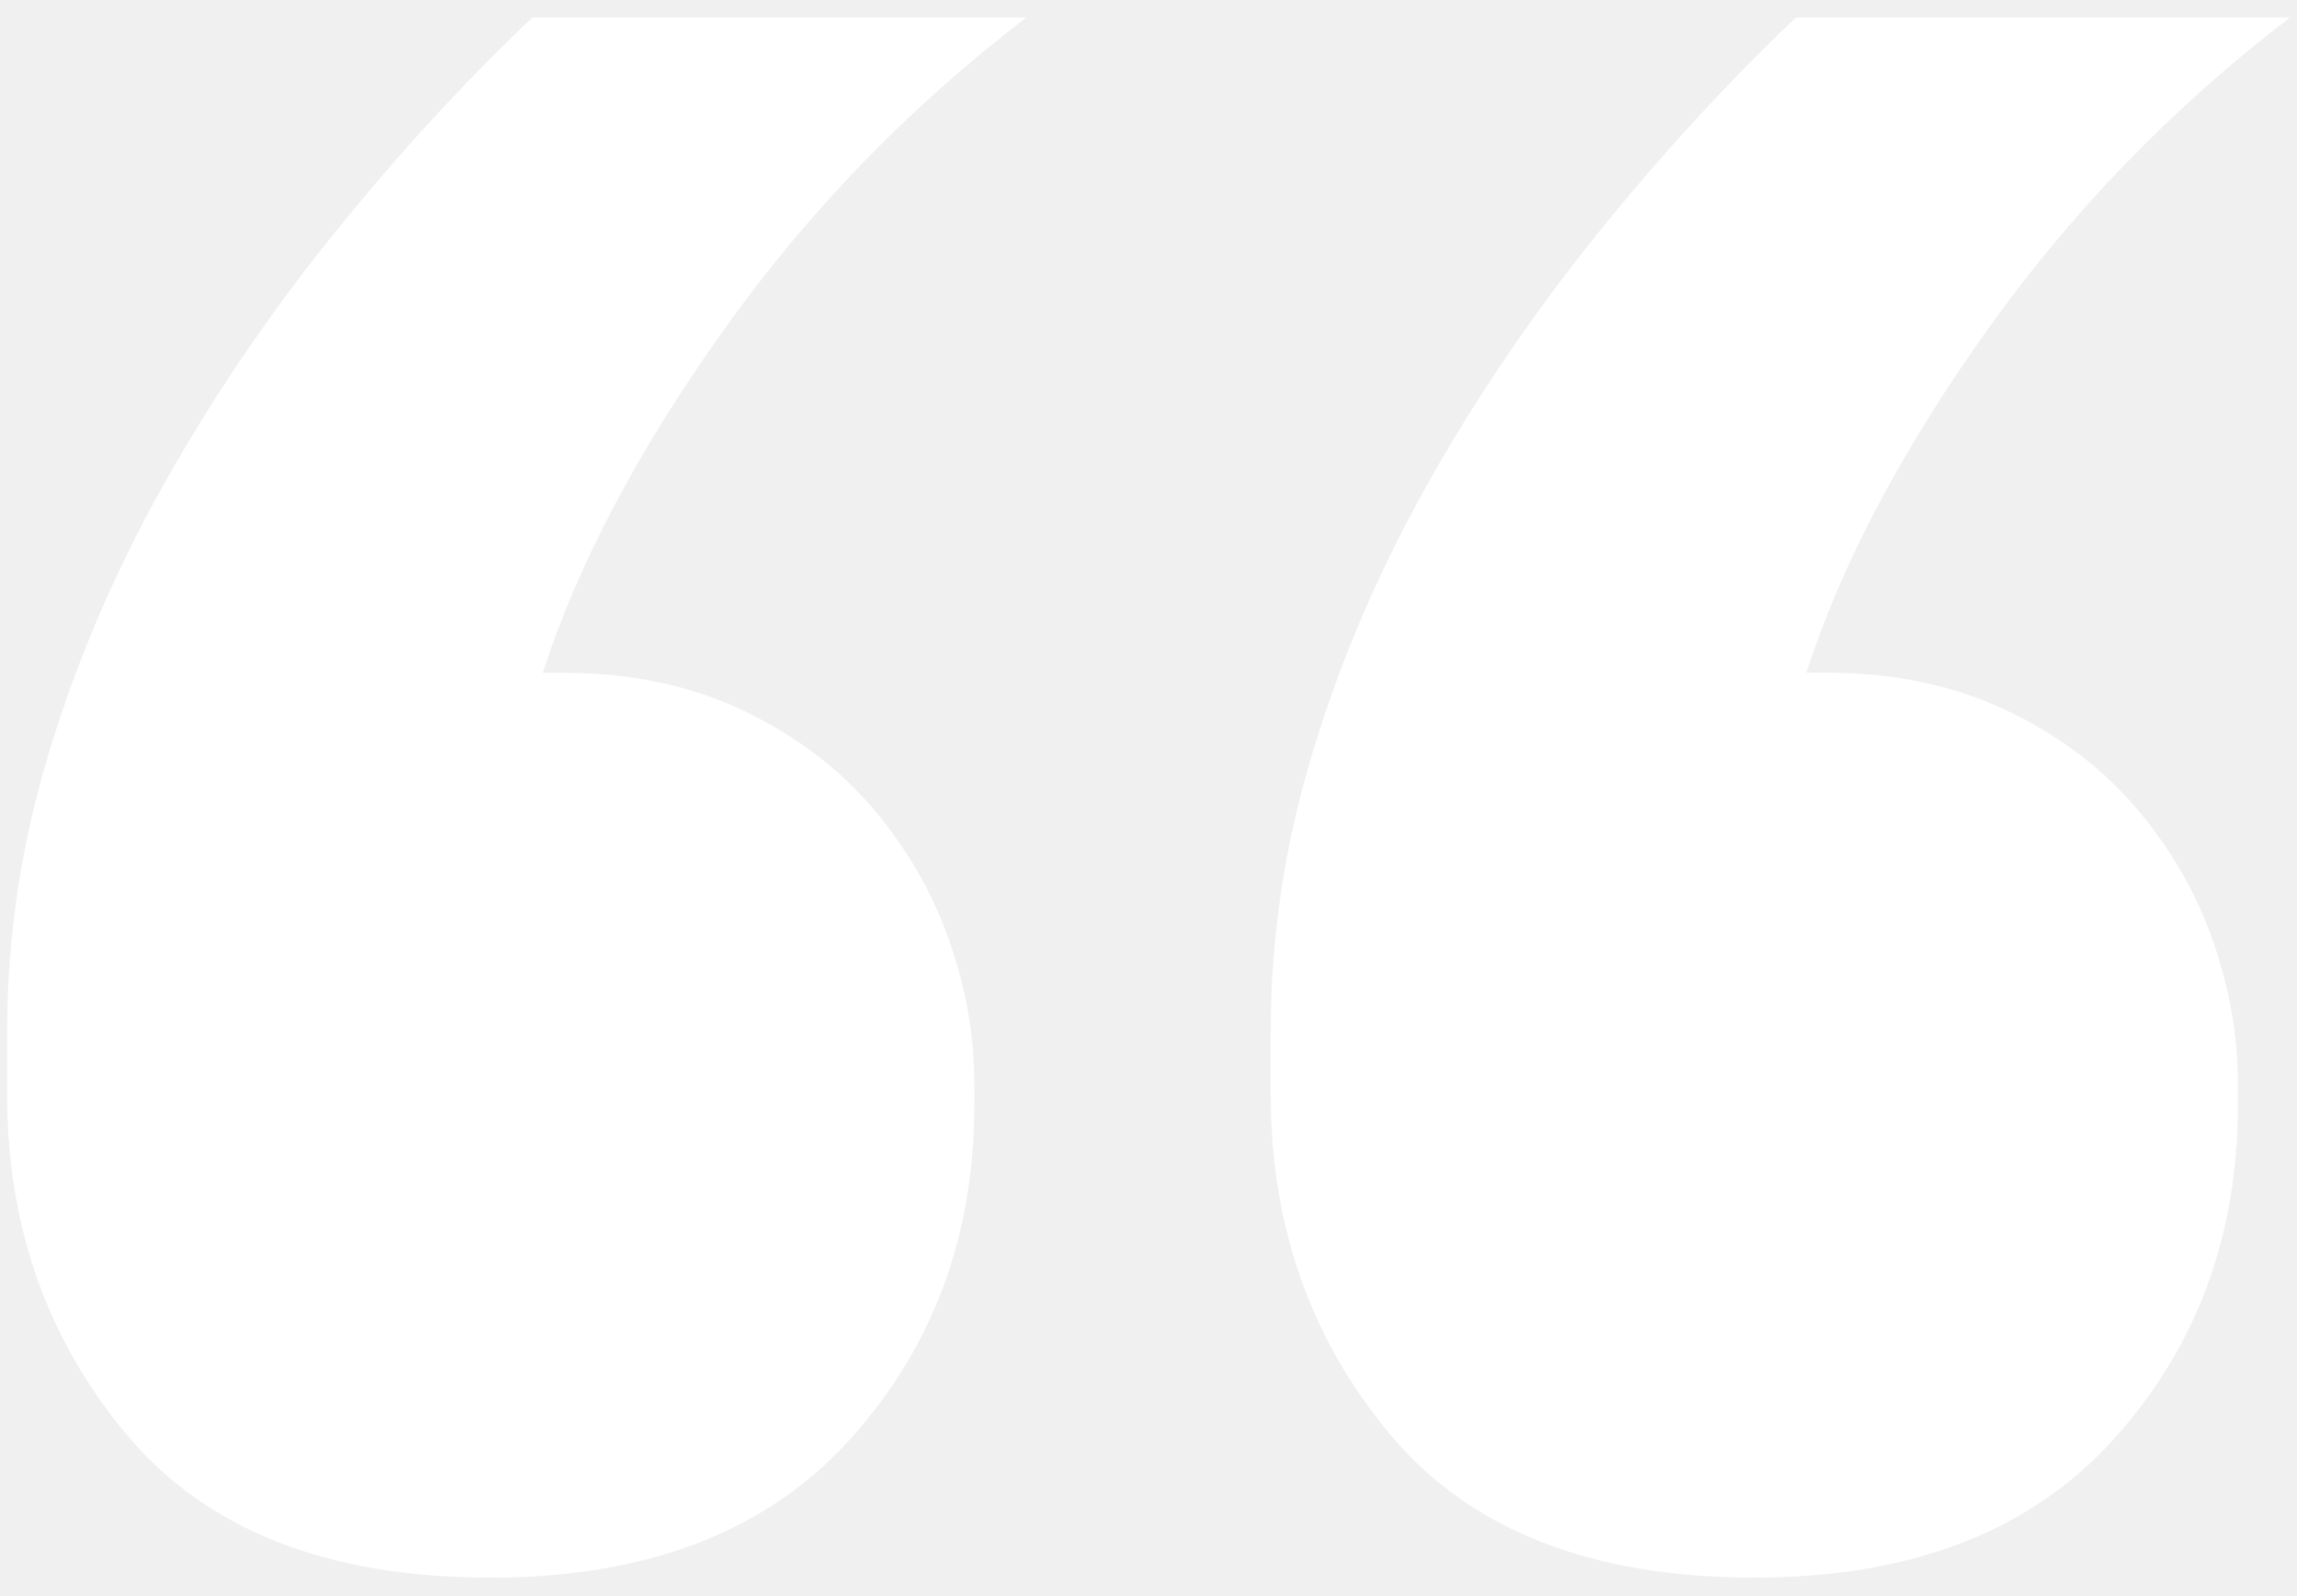
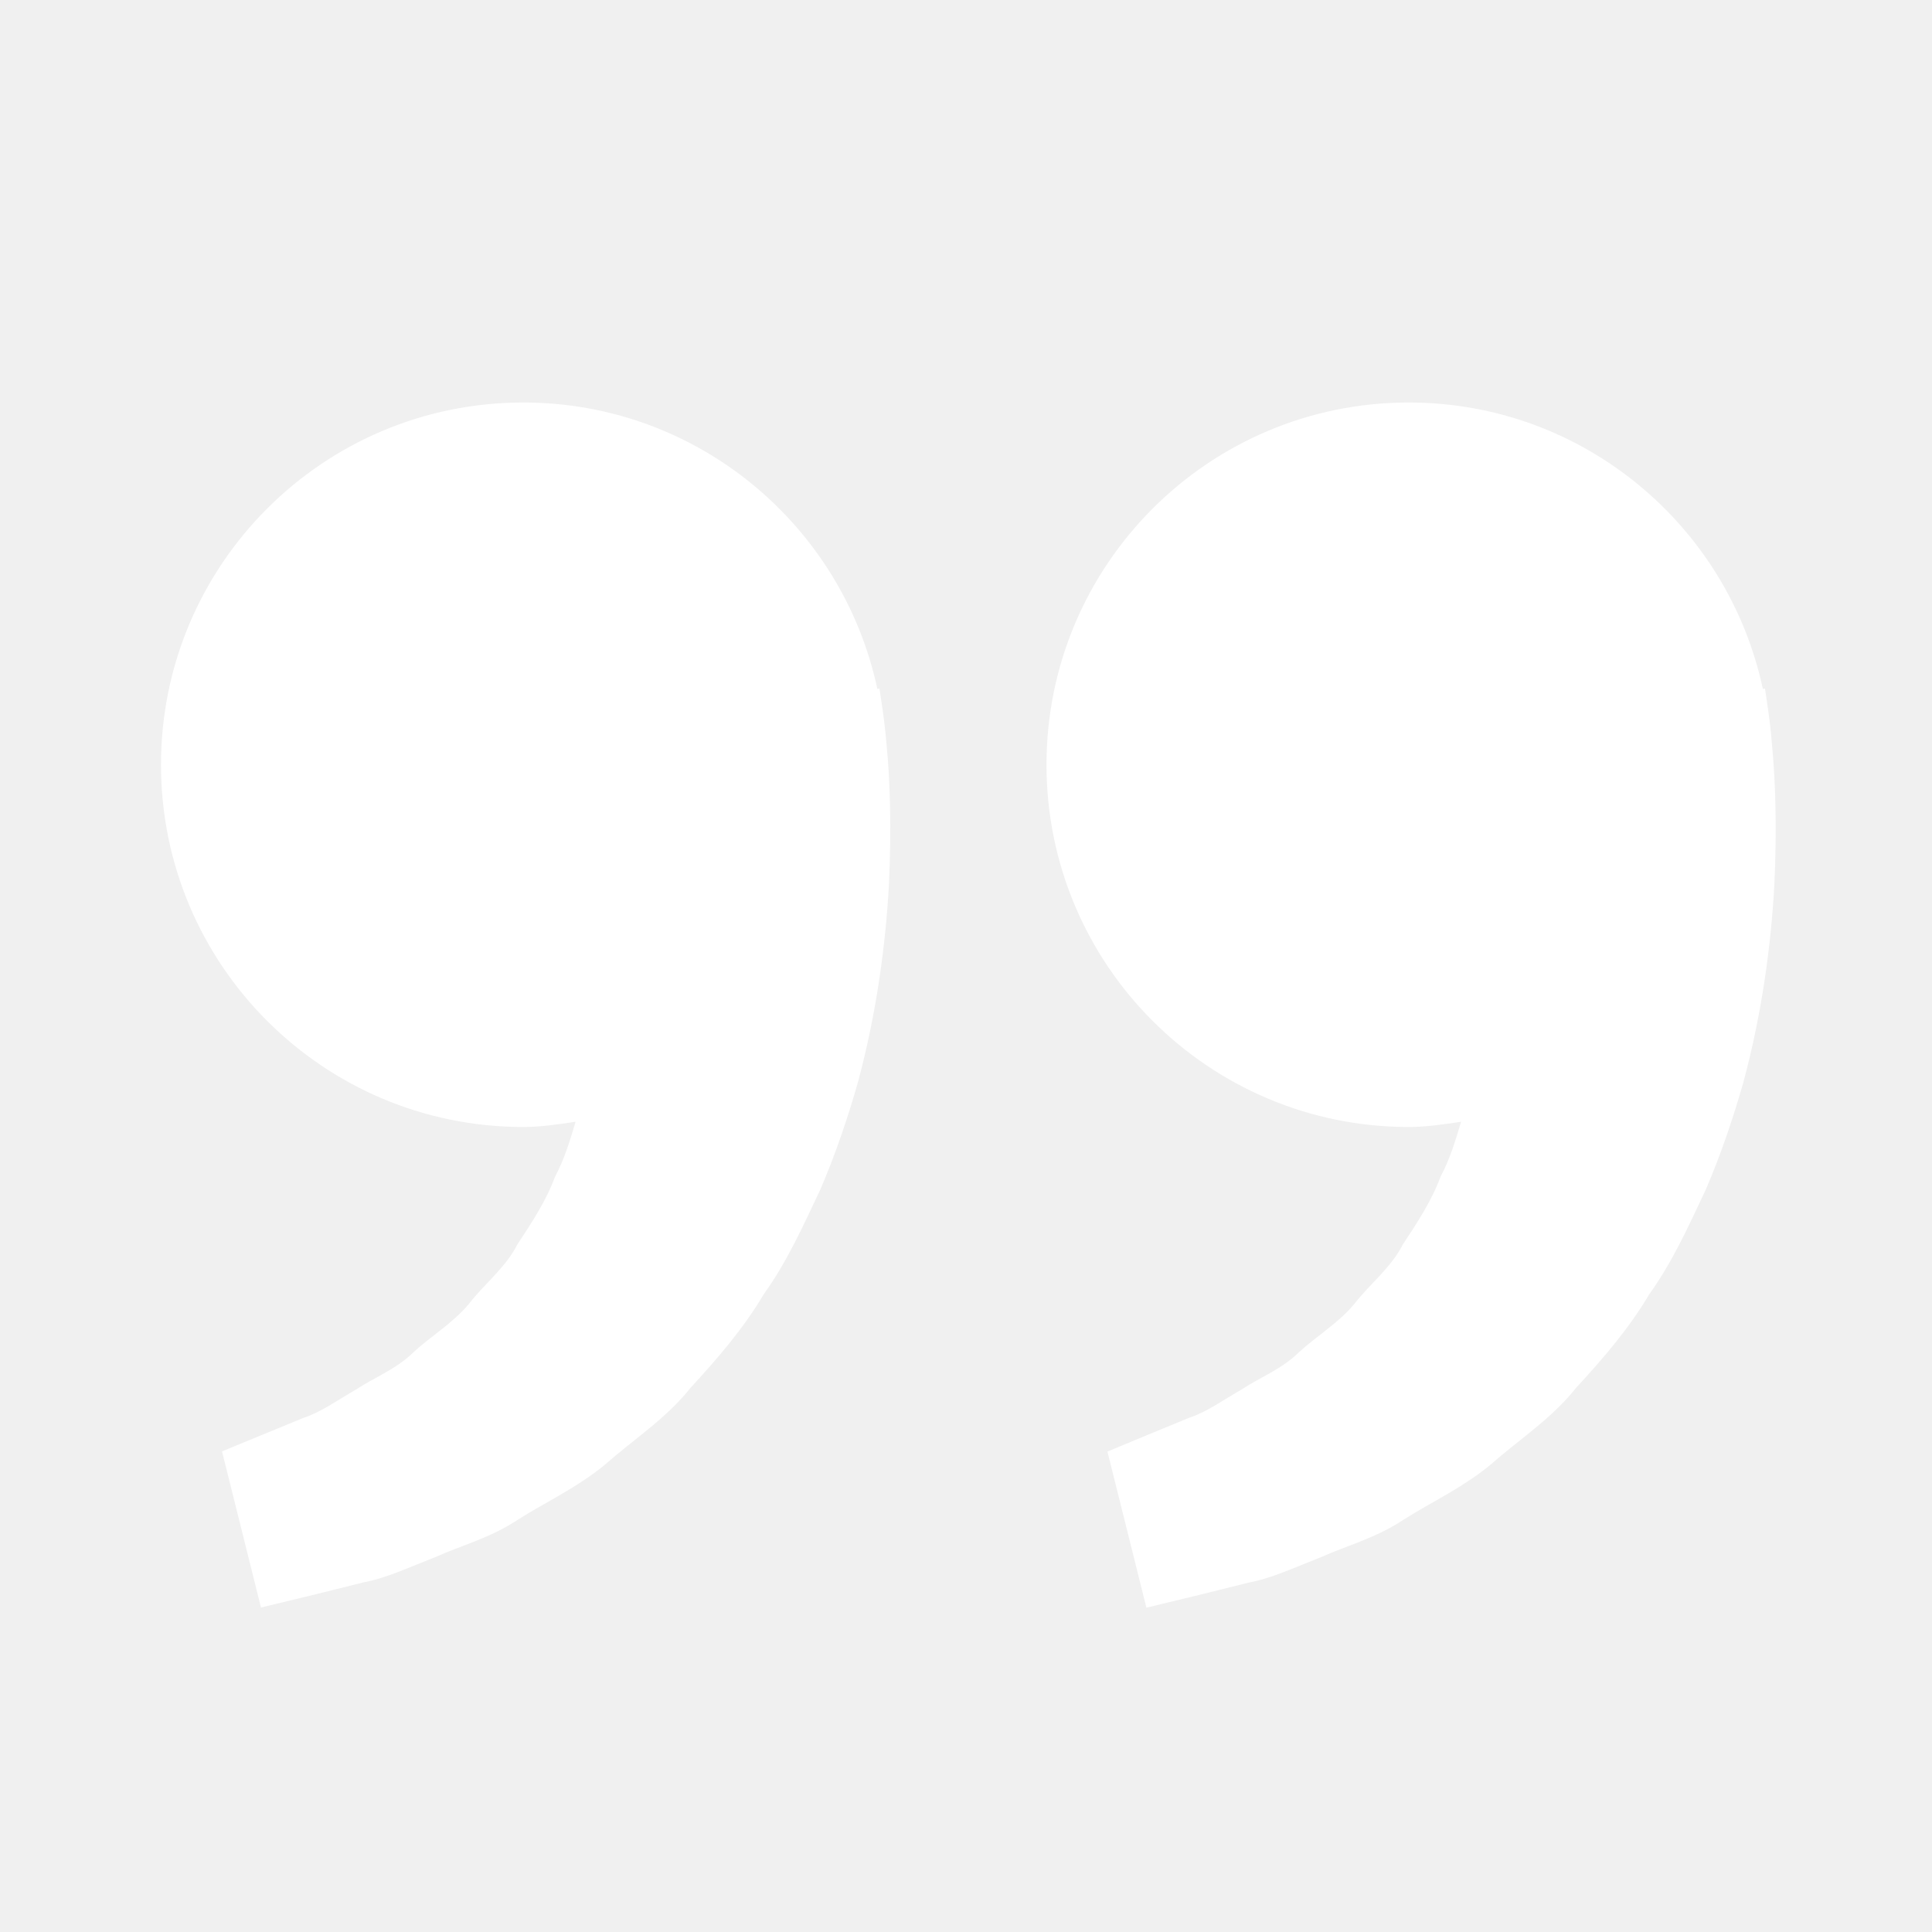
- <svg xmlns="http://www.w3.org/2000/svg" version="1.1" id="Layer_1" x="0px" y="0px" width="72px" height="50px" viewBox="0 0 72 50" enable-background="new 0 0 72 50" xml:space="preserve">
-   <path fill="#FFFFFF" d="M69.334,29.401c0.542,1.523,0.814,3.044,0.814,4.564v0.651c0,4.132-1.304,7.636-3.912,10.514  c-2.607,2.881-6.356,4.319-11.247,4.319c-5.108,0-8.911-1.492-11.409-4.482c-2.501-2.987-3.749-6.545-3.749-10.676v-1.956  c0-2.935,0.433-5.84,1.304-8.721c0.868-2.878,2.063-5.677,3.586-8.395c1.521-2.715,3.285-5.323,5.298-7.824  c2.009-2.499,4.101-4.781,6.275-6.846h15.484c-3.695,2.827-6.874,6.113-9.535,9.862c-2.664,3.749-4.538,7.31-5.623,10.676h0.651  c2.063,0,3.912,0.382,5.542,1.141c1.63,0.761,2.987,1.768,4.075,3.016C67.973,26.496,68.789,27.881,69.334,29.401z M32.17,0.55  H16.685c-2.175,2.065-4.266,4.348-6.275,6.846c-2.012,2.501-3.777,5.109-5.297,7.824c-1.523,2.718-2.718,5.517-3.586,8.395  c-0.871,2.881-1.304,5.787-1.304,8.721v1.956c0,4.131,1.248,7.688,3.749,10.676c2.499,2.99,6.301,4.482,11.41,4.482  c4.89,0,8.639-1.438,11.247-4.319c2.607-2.878,3.912-6.382,3.912-10.514v-0.651c0-1.521-0.272-3.041-0.815-4.564  c-0.545-1.521-1.36-2.905-2.445-4.156c-1.087-1.248-2.444-2.254-4.074-3.016c-1.63-0.759-3.479-1.141-5.542-1.141h-0.652  c1.085-3.367,2.959-6.927,5.623-10.676C25.296,6.663,28.475,3.377,32.17,0.55z" />
+ <svg xmlns="http://www.w3.org/2000/svg" version="1.1" id="Layer_1" x="0px" y="0px" width="24px" height="24px" viewBox="0 0 24 24" enable-background="new 0 0 24 24" xml:space="preserve">
+   <path fill="#FFFFFF" d="M21.95,8.721c-0.017-0.109-0.025-0.168-0.025-0.168l-0.026,0.006C21.465,6.526,19.662,5,17.5,5  C15.015,5,13,7.015,13,9.5s2.015,4.5,4.5,4.5c0.223,0,0.437-0.034,0.65-0.065c-0.069,0.232-0.14,0.468-0.254,0.68  c-0.114,0.308-0.292,0.575-0.469,0.844c-0.148,0.291-0.409,0.488-0.601,0.737c-0.201,0.242-0.475,0.403-0.692,0.604  c-0.213,0.21-0.492,0.315-0.714,0.463c-0.232,0.133-0.434,0.28-0.65,0.35c-0.208,0.086-0.39,0.16-0.539,0.222  c-0.302,0.125-0.474,0.197-0.474,0.197l0.484,1.939c0,0,0.218-0.052,0.597-0.144c0.191-0.048,0.424-0.104,0.689-0.171  c0.271-0.05,0.56-0.187,0.882-0.312c0.317-0.143,0.686-0.238,1.028-0.467c0.344-0.218,0.741-0.4,1.091-0.692  c0.339-0.301,0.748-0.562,1.05-0.944c0.33-0.358,0.656-0.734,0.909-1.162c0.293-0.408,0.492-0.856,0.702-1.299  c0.19-0.443,0.343-0.896,0.468-1.336c0.237-0.882,0.343-1.72,0.384-2.437c0.034-0.718,0.014-1.315-0.028-1.747  C21.998,9.056,21.971,8.857,21.95,8.721z M10.95,8.721c-0.017-0.109-0.025-0.168-0.025-0.168l-0.026,0.006  C10.465,6.526,8.662,5,6.5,5C4.015,5,2,7.015,2,9.5S4.015,14,6.5,14c0.223,0,0.437-0.034,0.65-0.065  c-0.069,0.232-0.14,0.468-0.254,0.68c-0.114,0.308-0.292,0.575-0.469,0.844c-0.148,0.291-0.409,0.488-0.601,0.737  c-0.201,0.242-0.475,0.403-0.692,0.604c-0.213,0.21-0.492,0.315-0.714,0.463c-0.232,0.133-0.434,0.28-0.65,0.35  c-0.208,0.086-0.39,0.16-0.539,0.222C2.93,17.958,2.758,18.03,2.758,18.03l0.484,1.939c0,0,0.218-0.052,0.597-0.144  c0.191-0.048,0.424-0.104,0.689-0.171c0.271-0.05,0.56-0.187,0.882-0.312c0.317-0.143,0.686-0.238,1.028-0.467  c0.344-0.218,0.741-0.4,1.091-0.692c0.339-0.301,0.748-0.562,1.05-0.944c0.33-0.358,0.656-0.734,0.909-1.162  c0.293-0.408,0.492-0.856,0.702-1.299c0.19-0.443,0.343-0.896,0.468-1.336c0.237-0.882,0.343-1.72,0.384-2.437  c0.034-0.718,0.014-1.315-0.028-1.747C10.998,9.056,10.971,8.857,10.95,8.721z" />
</svg>
